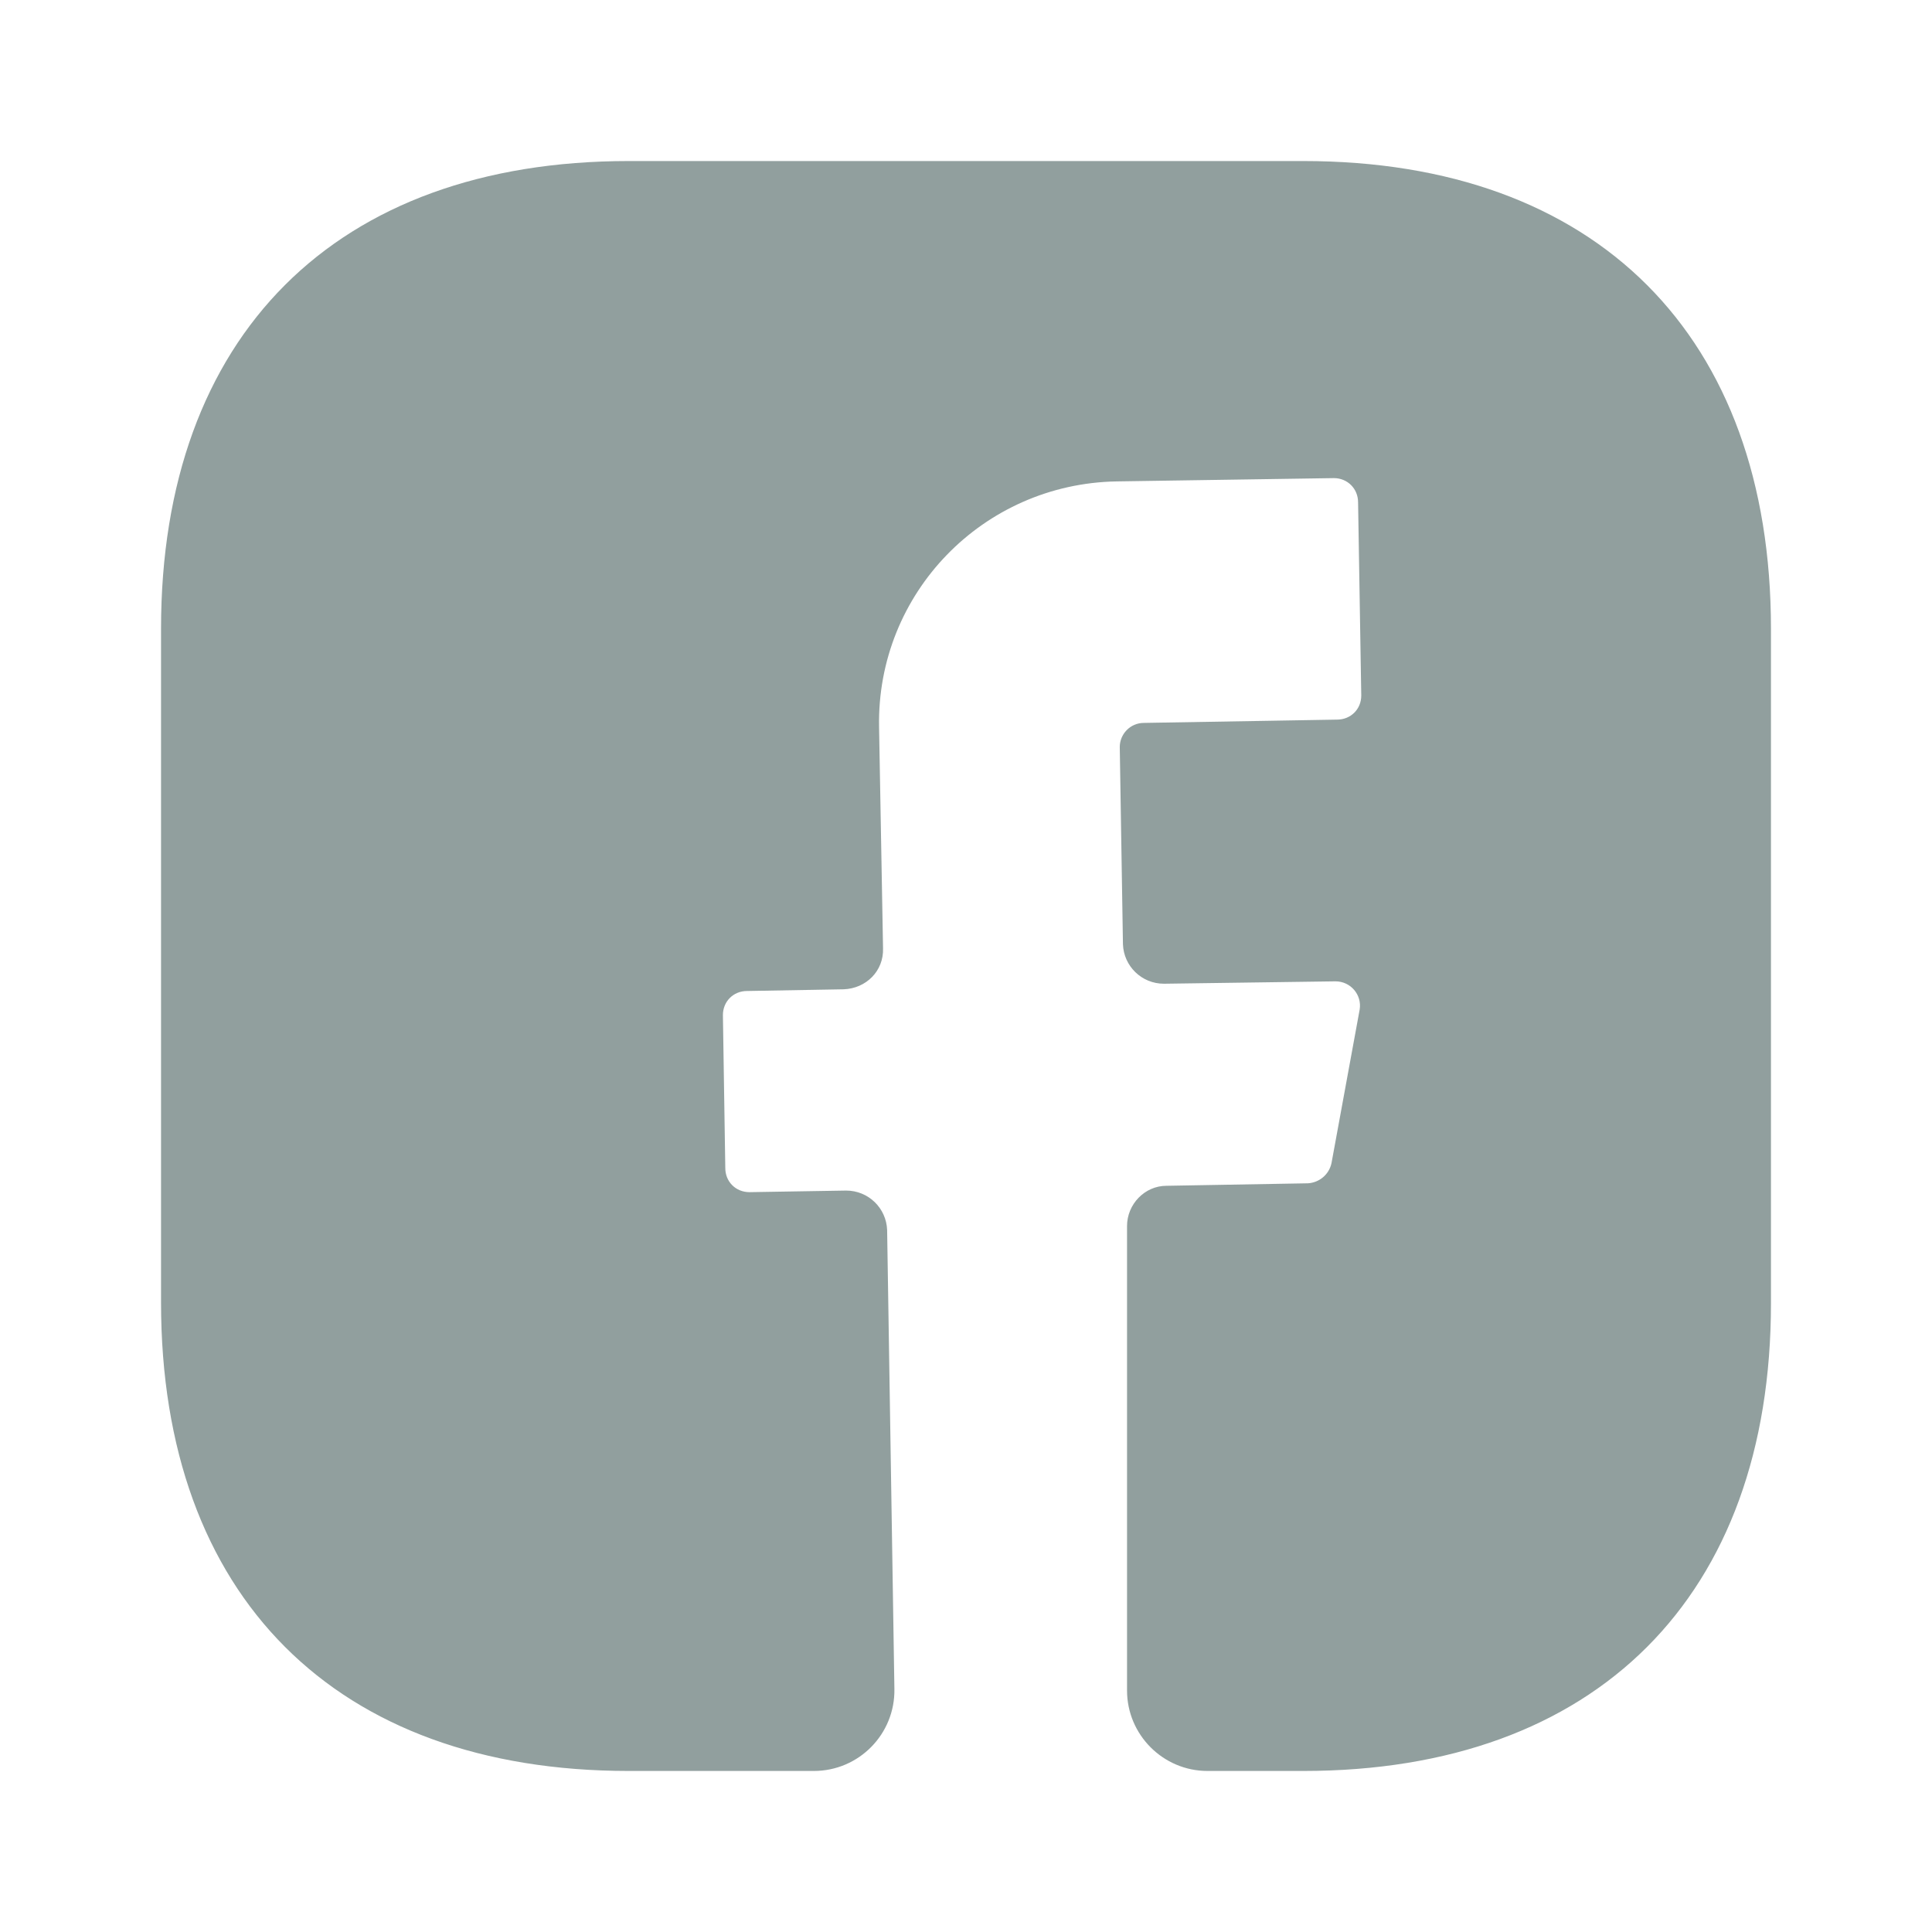
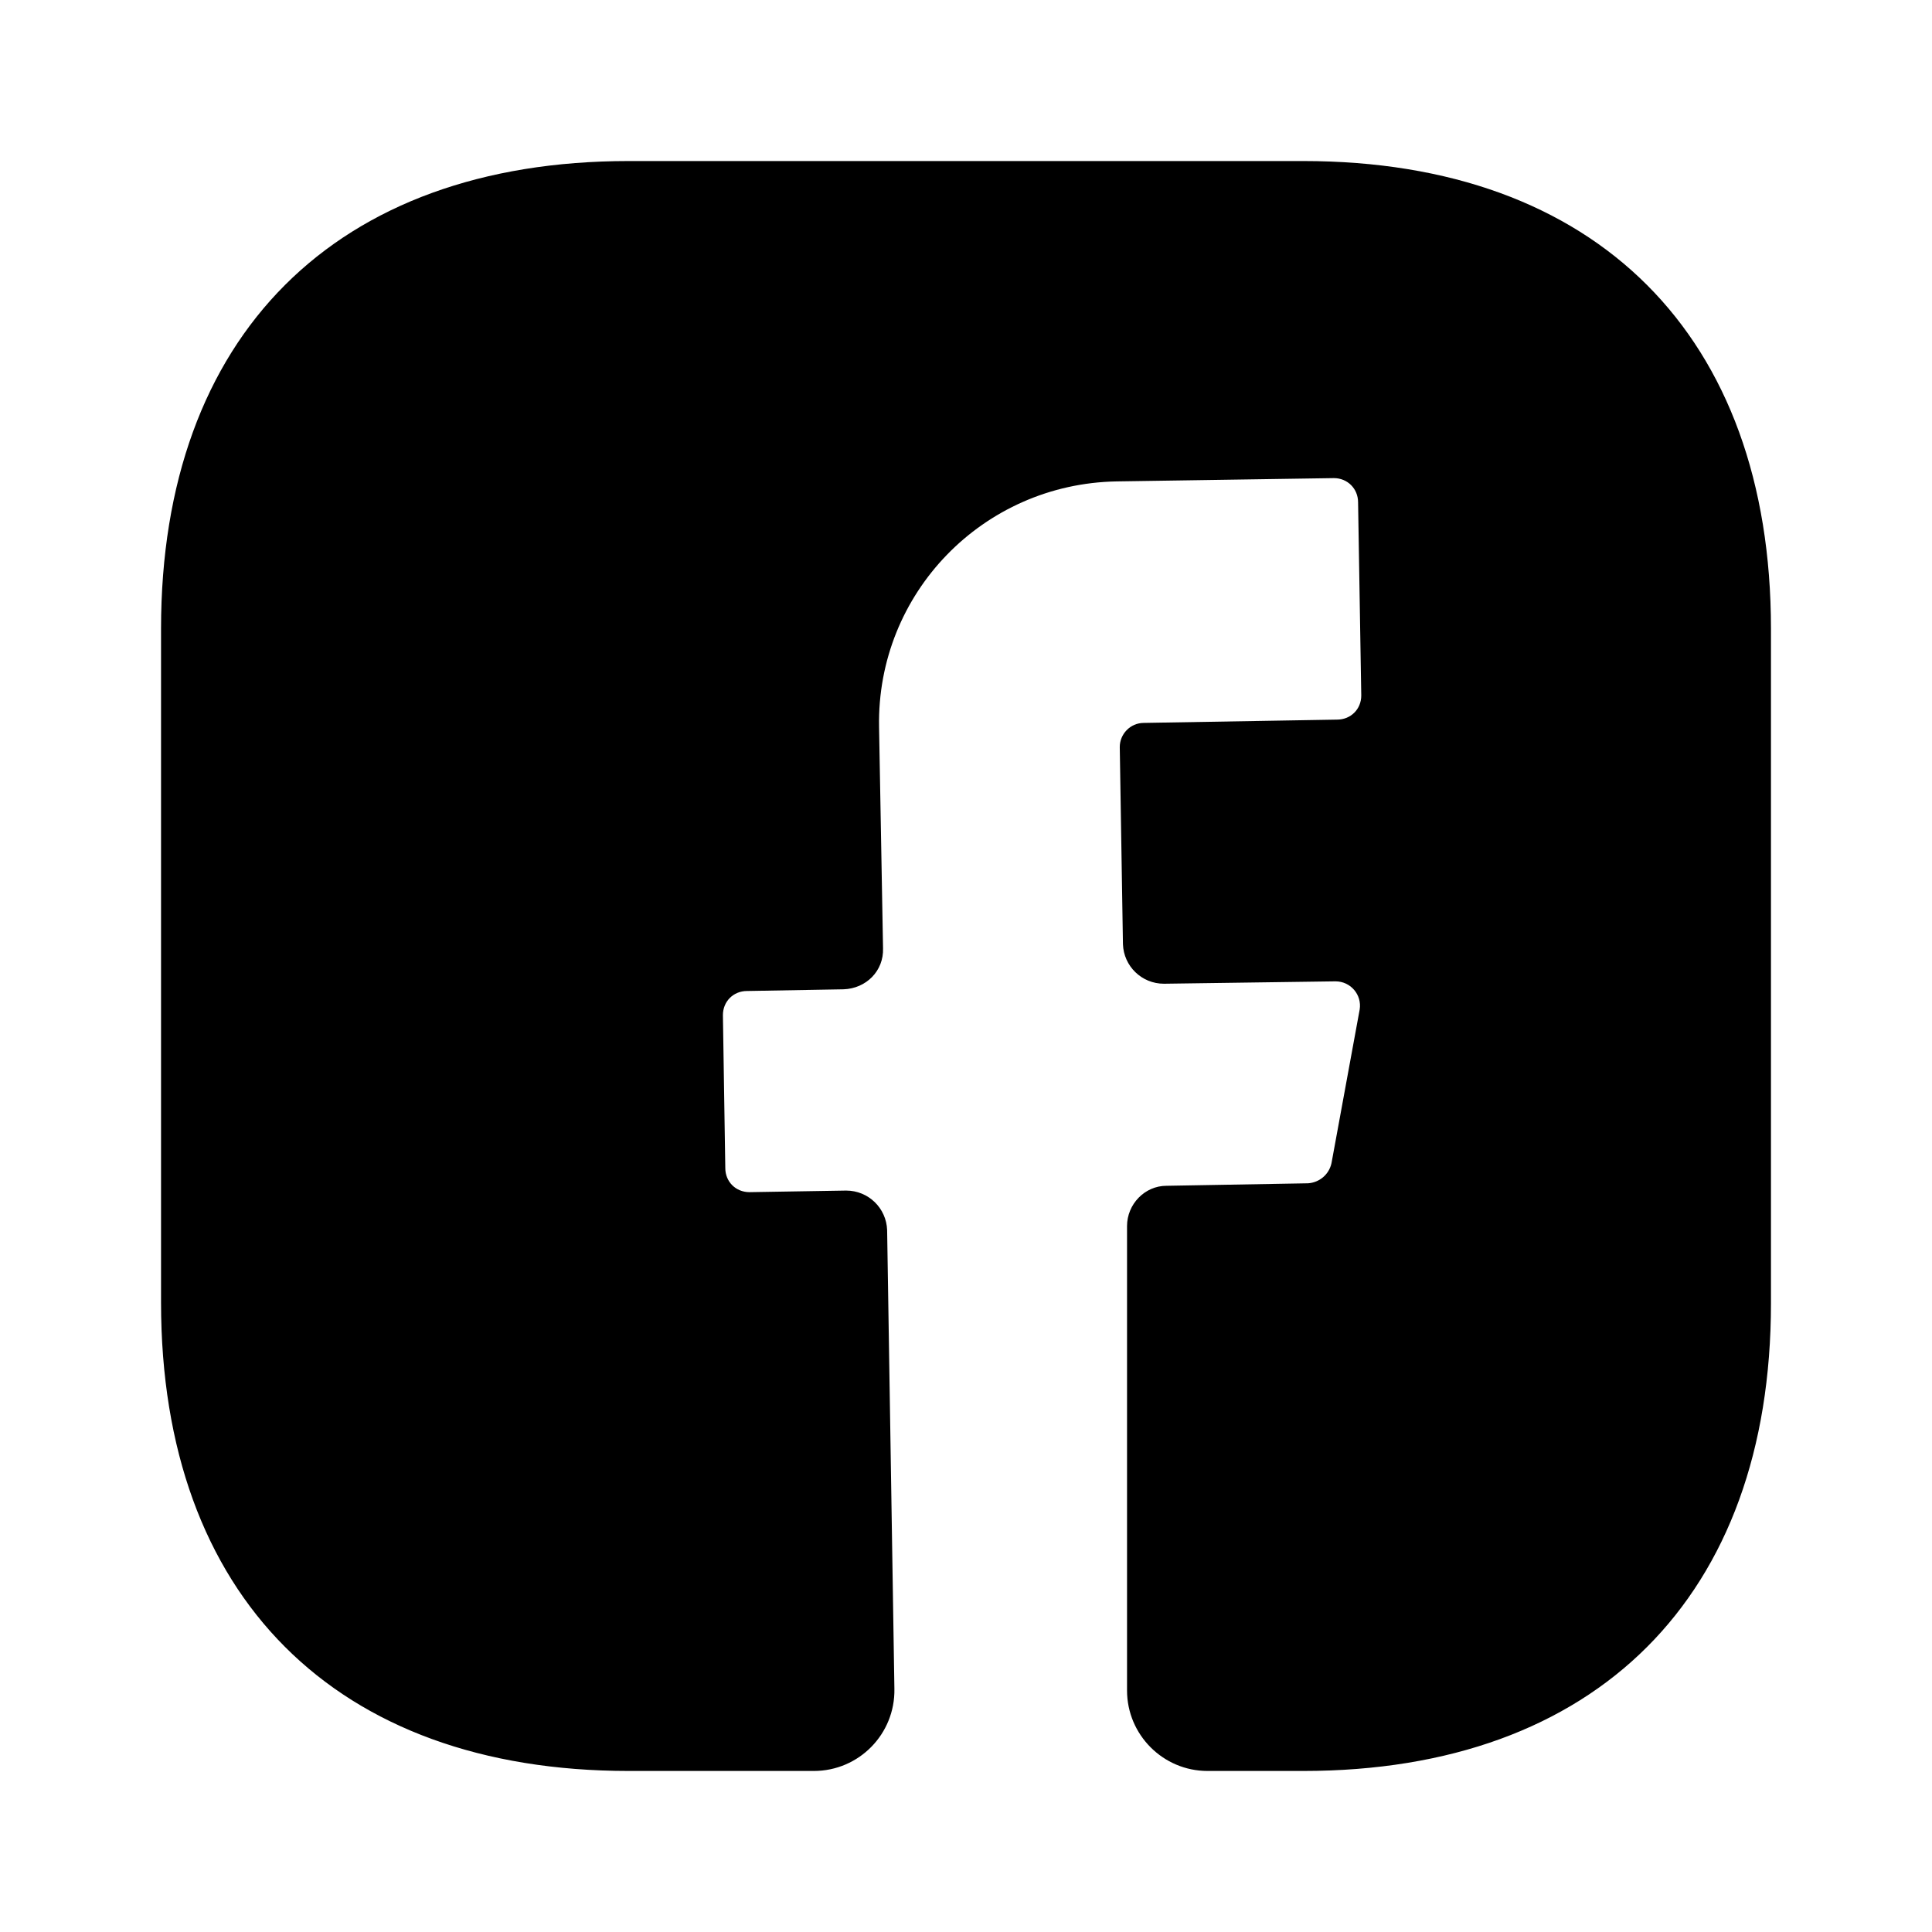
<svg xmlns="http://www.w3.org/2000/svg" width="17" height="17" viewBox="0 0 17 17" fill="none">
-   <path d="M15.583 11.468C15.583 14.046 14.046 15.583 11.468 15.583H10.625C10.235 15.583 9.917 15.265 9.917 14.875V10.788C9.917 10.597 10.072 10.434 10.264 10.434L11.51 10.412C11.61 10.405 11.694 10.335 11.716 10.235L11.964 8.883C11.985 8.755 11.886 8.635 11.751 8.635L10.242 8.656C10.044 8.656 9.888 8.5 9.881 8.309L9.853 6.573C9.853 6.46 9.945 6.361 10.065 6.361L11.765 6.332C11.886 6.332 11.978 6.24 11.978 6.12L11.95 4.42C11.95 4.3 11.857 4.207 11.737 4.207L9.825 4.236C8.649 4.257 7.714 5.22 7.735 6.396L7.77 8.344C7.777 8.543 7.622 8.698 7.423 8.705L6.573 8.72C6.453 8.72 6.361 8.812 6.361 8.932L6.382 10.278C6.382 10.398 6.474 10.49 6.595 10.49L7.445 10.476C7.643 10.476 7.799 10.632 7.806 10.823L7.87 14.861C7.877 15.258 7.558 15.583 7.161 15.583H5.532C2.954 15.583 1.417 14.046 1.417 11.461V5.532C1.417 2.954 2.954 1.417 5.532 1.417H11.468C14.046 1.417 15.583 2.954 15.583 5.532V11.468Z" fill="#919F9E" />
+   <path d="M15.583 11.468C15.583 14.046 14.046 15.583 11.468 15.583H10.625C10.235 15.583 9.917 15.265 9.917 14.875V10.788C9.917 10.597 10.072 10.434 10.264 10.434L11.51 10.412C11.61 10.405 11.694 10.335 11.716 10.235L11.964 8.883C11.985 8.755 11.886 8.635 11.751 8.635L10.242 8.656C10.044 8.656 9.888 8.5 9.881 8.309L9.853 6.573C9.853 6.46 9.945 6.361 10.065 6.361L11.765 6.332C11.886 6.332 11.978 6.24 11.978 6.12L11.95 4.42C11.95 4.3 11.857 4.207 11.737 4.207L9.825 4.236C8.649 4.257 7.714 5.22 7.735 6.396L7.77 8.344C7.777 8.543 7.622 8.698 7.423 8.705L6.573 8.72C6.453 8.72 6.361 8.812 6.361 8.932L6.382 10.278C6.382 10.398 6.474 10.49 6.595 10.49L7.445 10.476C7.643 10.476 7.799 10.632 7.806 10.823L7.87 14.861C7.877 15.258 7.558 15.583 7.161 15.583H5.532C2.954 15.583 1.417 14.046 1.417 11.461V5.532C1.417 2.954 2.954 1.417 5.532 1.417H11.468C14.046 1.417 15.583 2.954 15.583 5.532V11.468Z" fill="currentColor" />
</svg>
